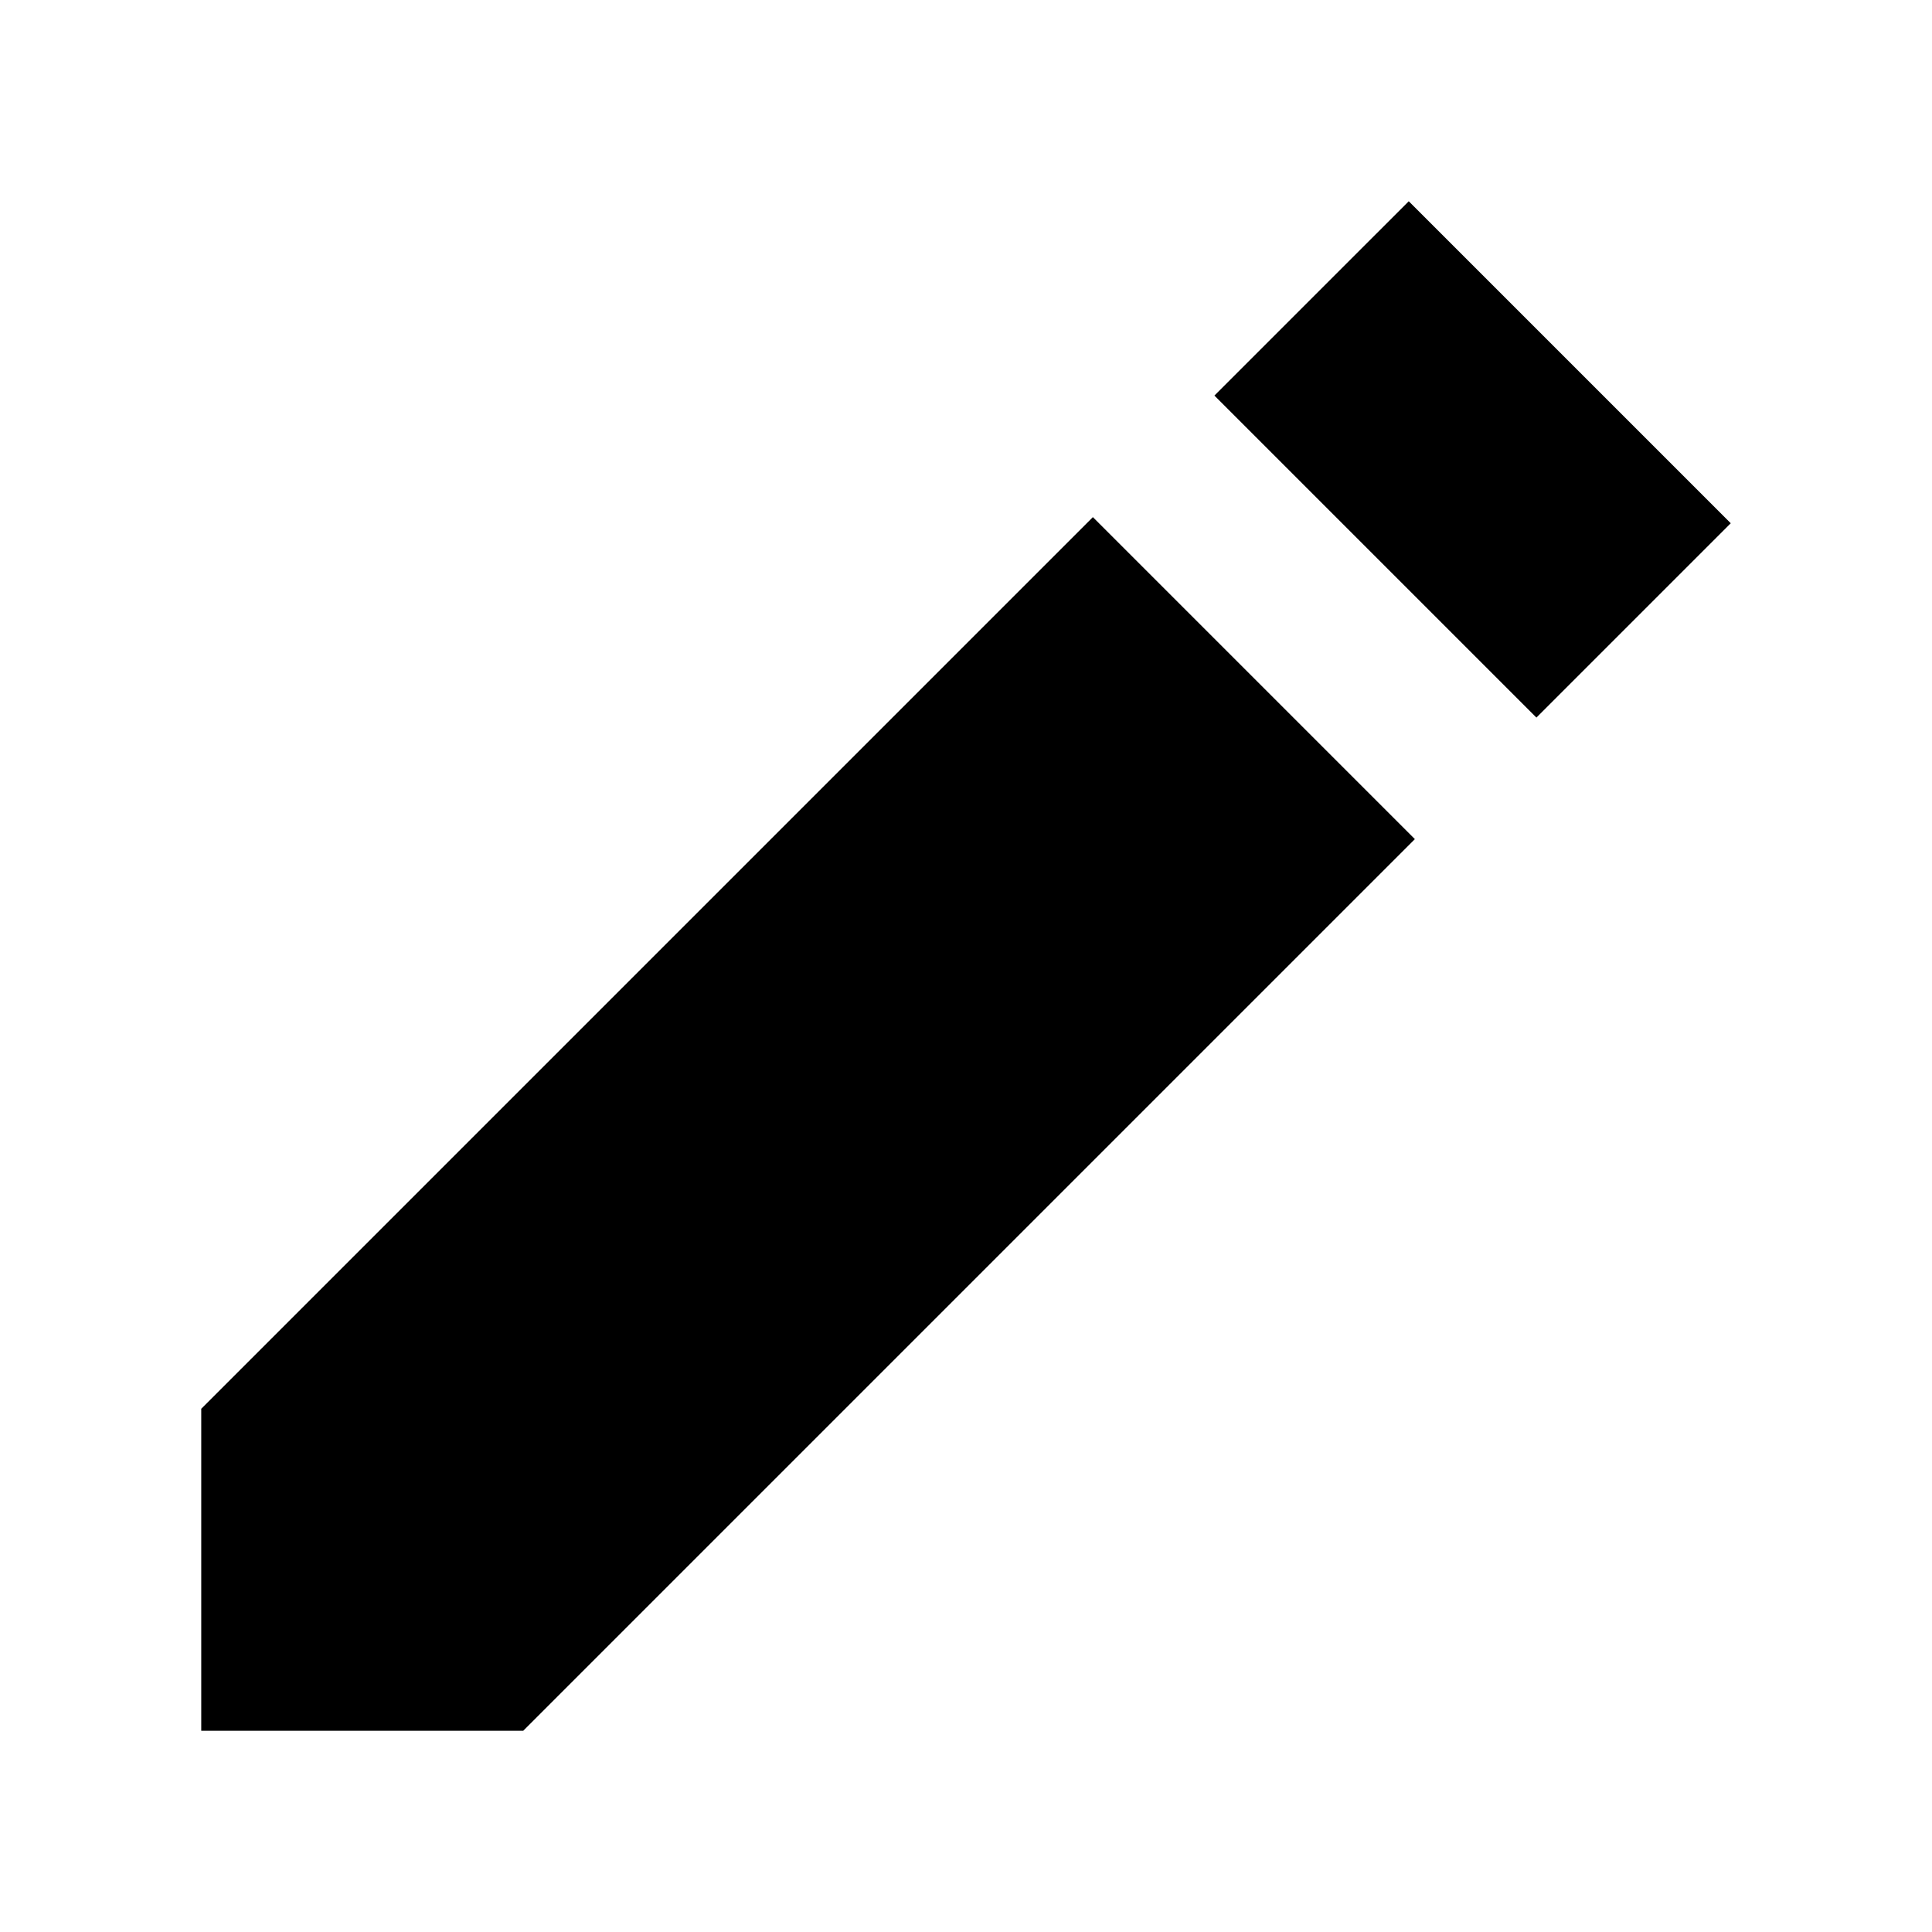
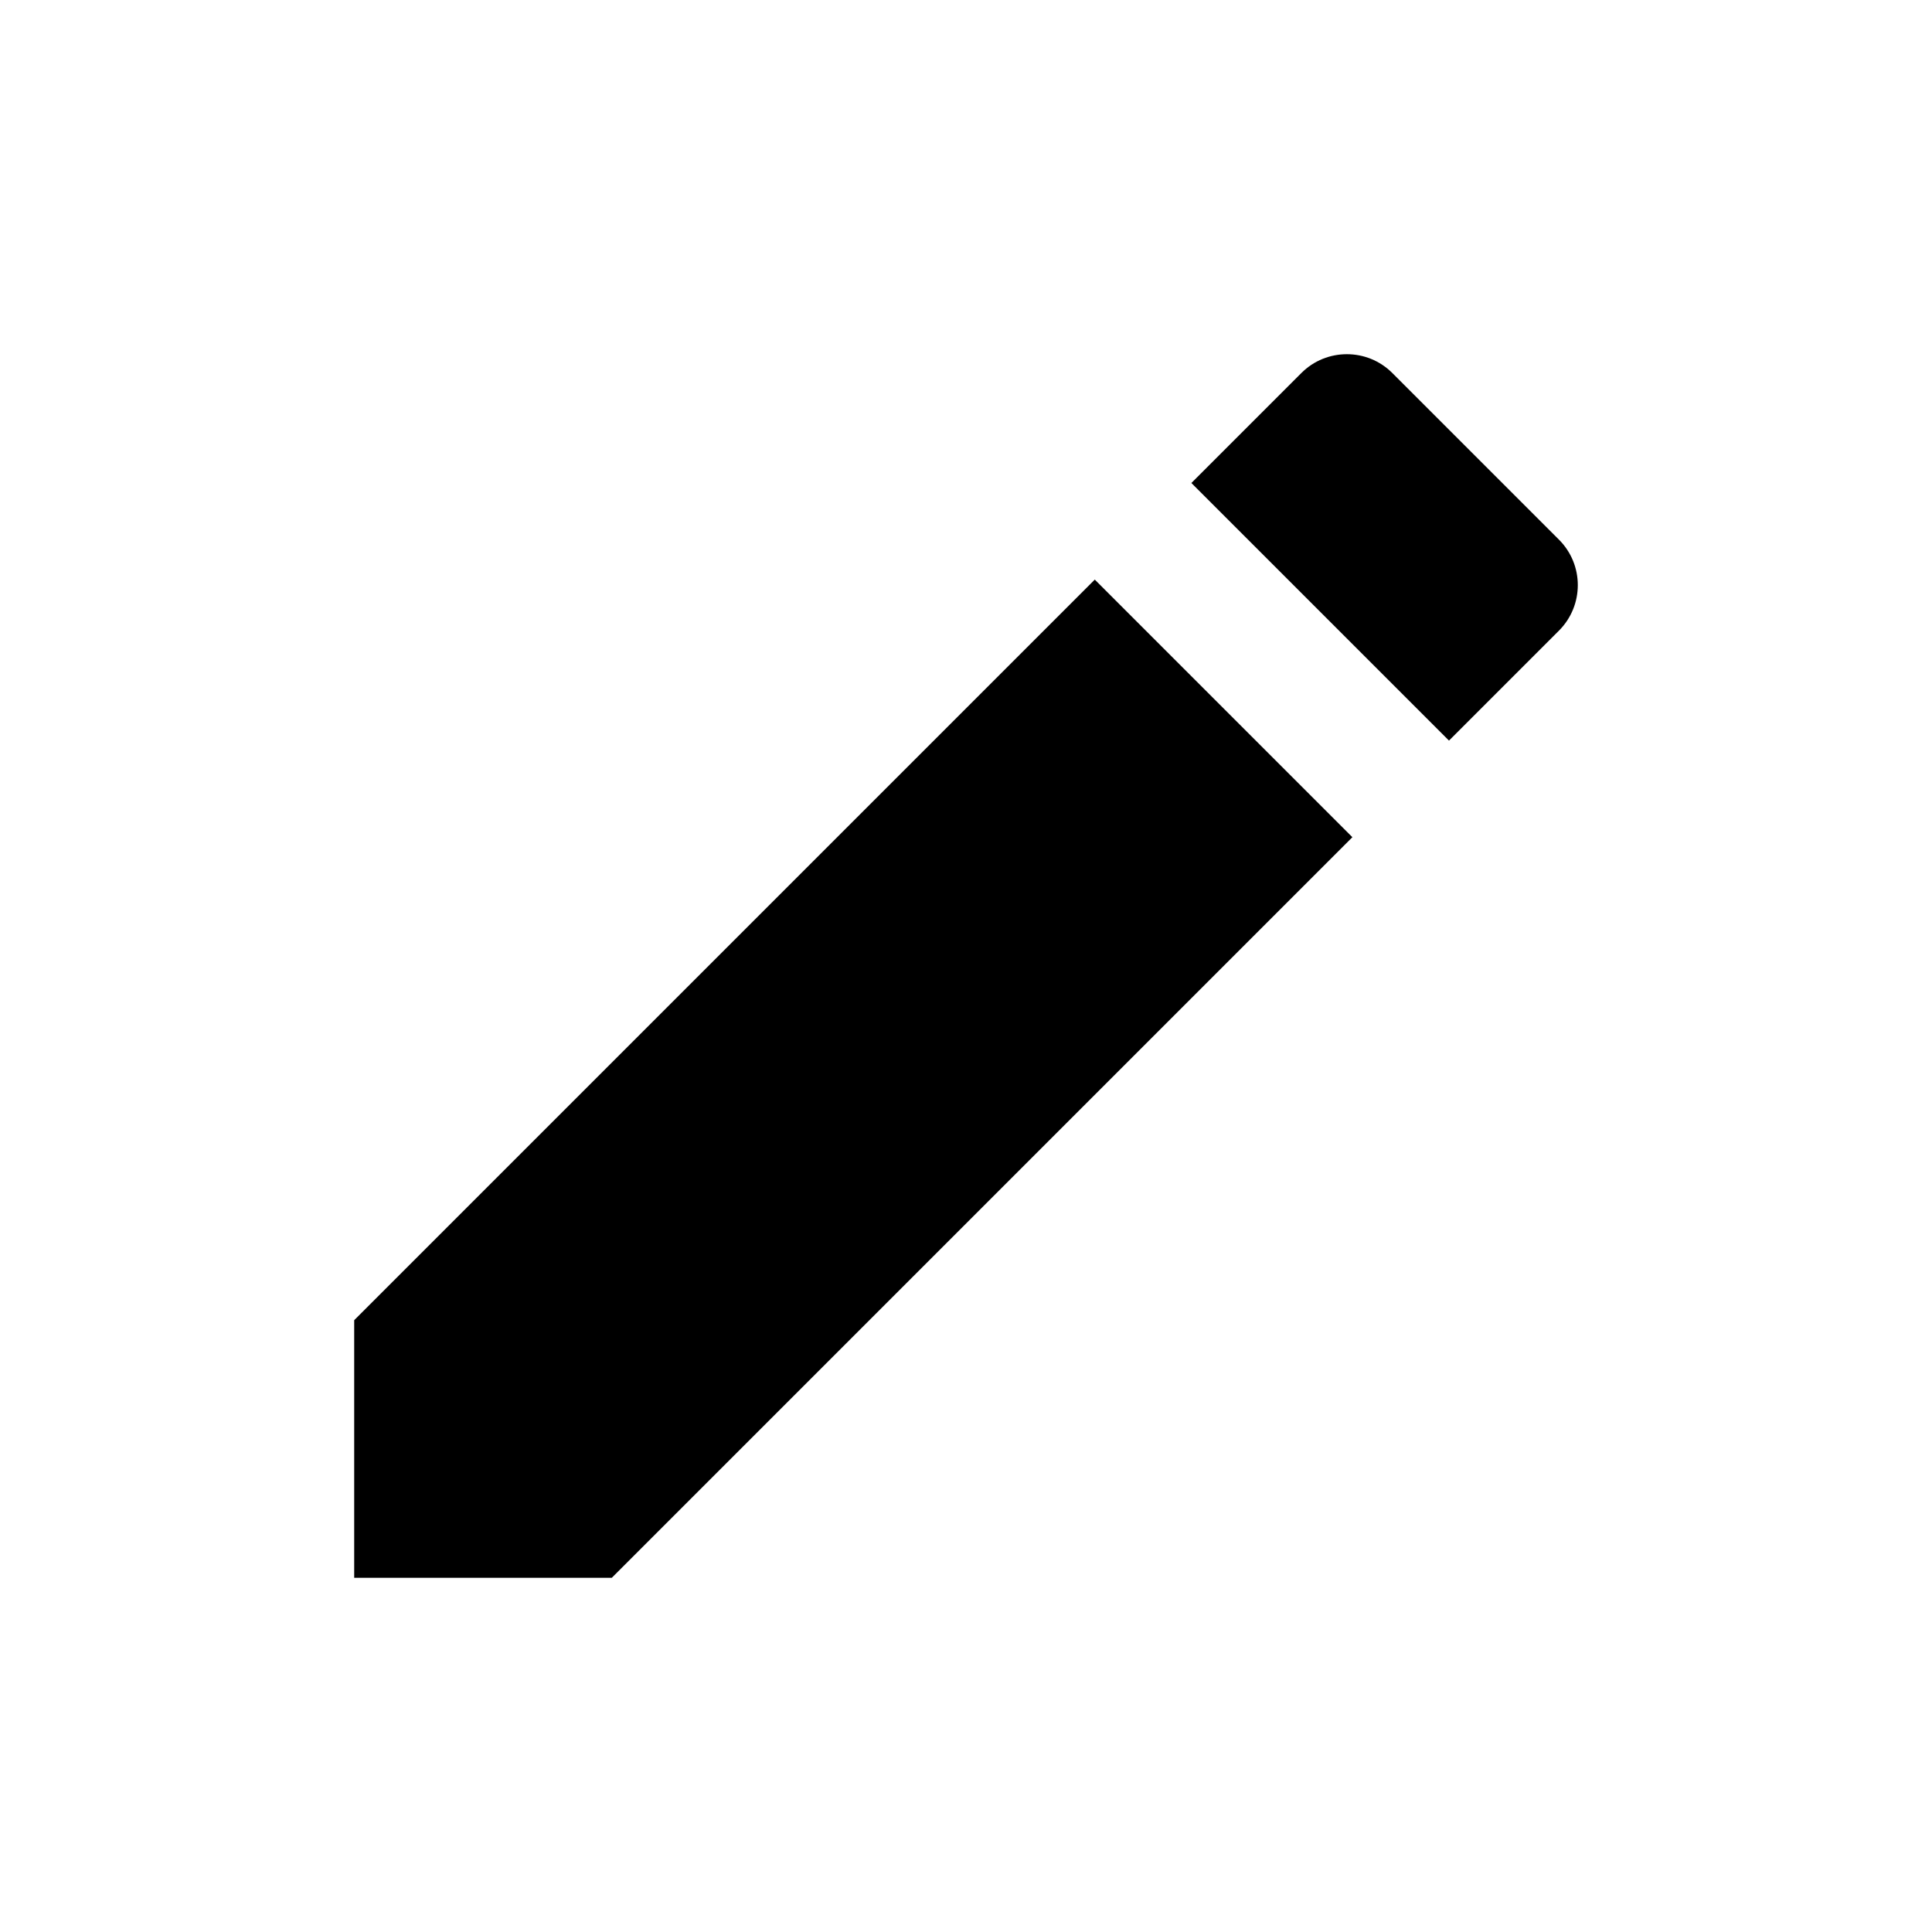
<svg xmlns="http://www.w3.org/2000/svg" viewBox="0,0,256,256" width="24px" height="24px">
-   <g transform="">
+   <g transform="translate(25.6,25.6) scale(0.8,0.8)">
    <g fill="#000000" fill-rule="nonzero" stroke="none" stroke-width="1" stroke-linecap="butt" stroke-linejoin="miter" stroke-miterlimit="10" stroke-dasharray="" stroke-dashoffset="0" font-family="none" font-weight="none" font-size="none" text-anchor="none" style="mix-blend-mode: normal">
-       <g transform="translate(-5.33333,5.33333) scale(10.66667,10.66667)">
-         <path d="M18,2l-2.414,2.414l4,4l2.414,-2.414zM14.076,5.924l-11.076,11.076v4h4l11.076,-11.076z" />
+       <g transform="translate(-5.33483,5.33333) scale(10.66667,10.66667)">
+         <path d="M18.414,2c-0.256,0 -0.512,0.097 -0.707,0.293l-1.707,1.707l4,4l1.707,-1.707c0.391,-0.391 0.391,-1.024 0,-1.414l-2.586,-2.586c-0.196,-0.196 -0.451,-0.293 -0.707,-0.293zM14.5,5.5l-11.5,11.5v4h4l11.5,-11.5z" />
      </g>
    </g>
  </g>
</svg>
